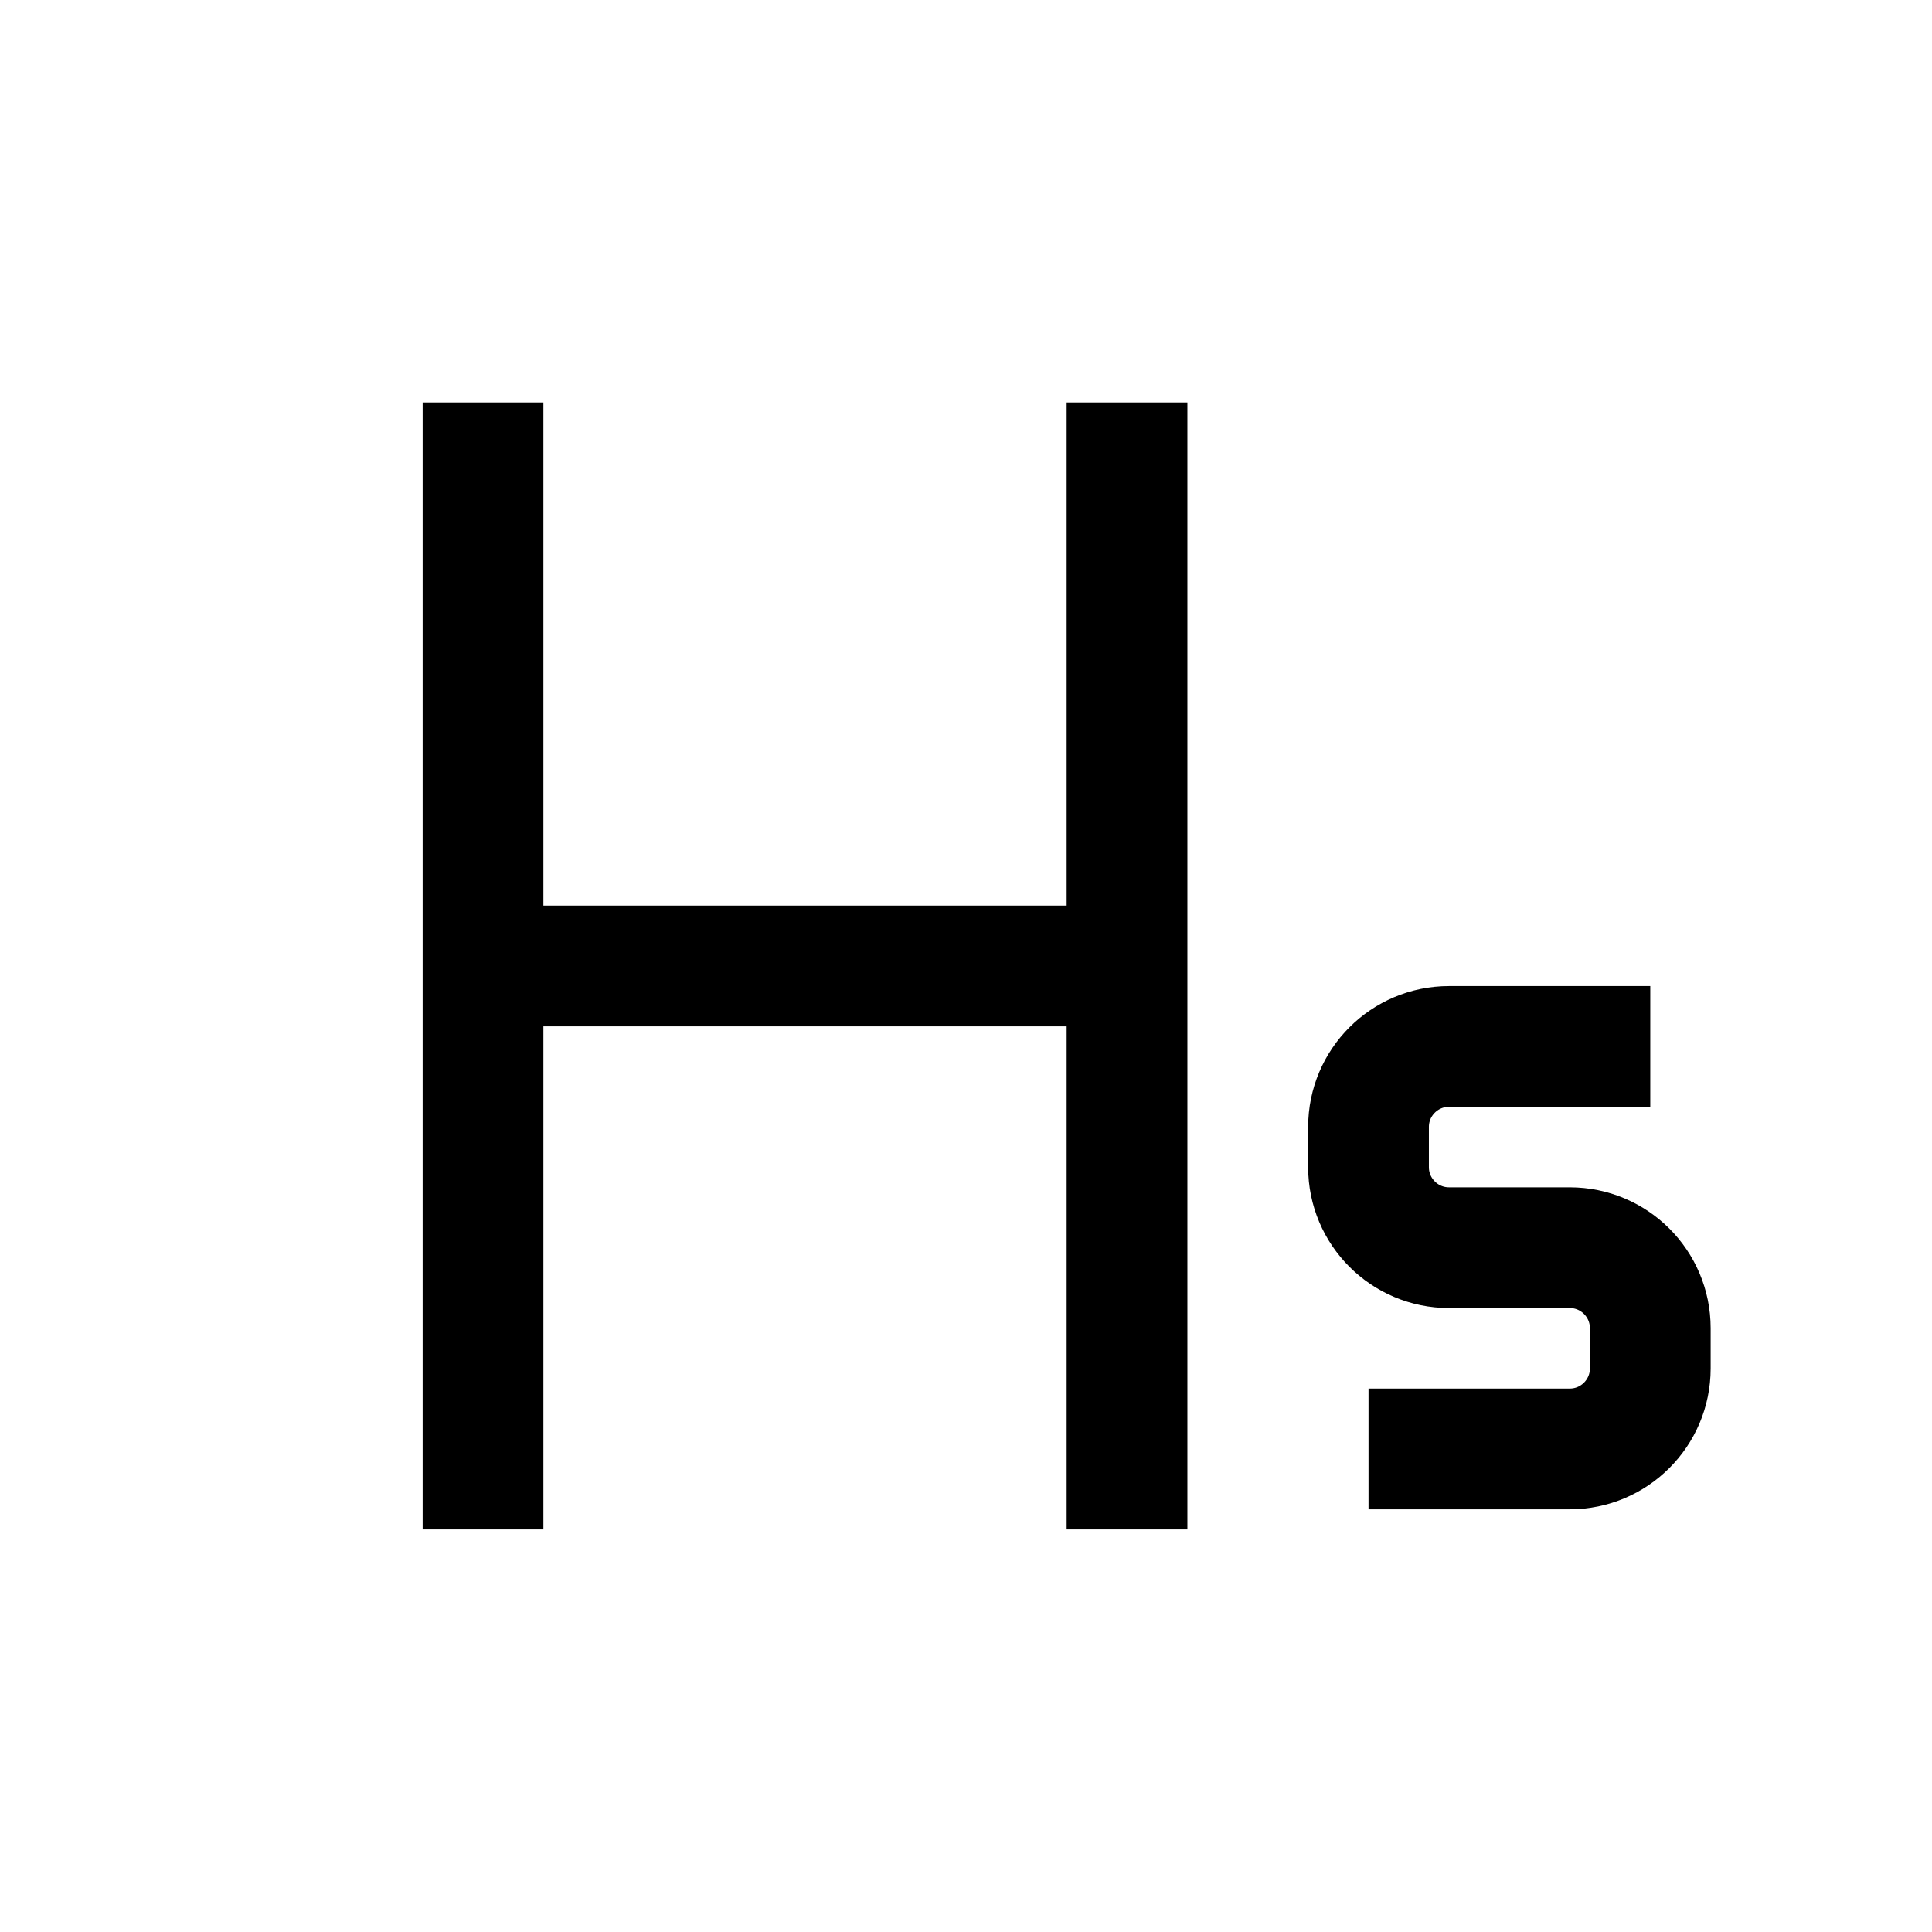
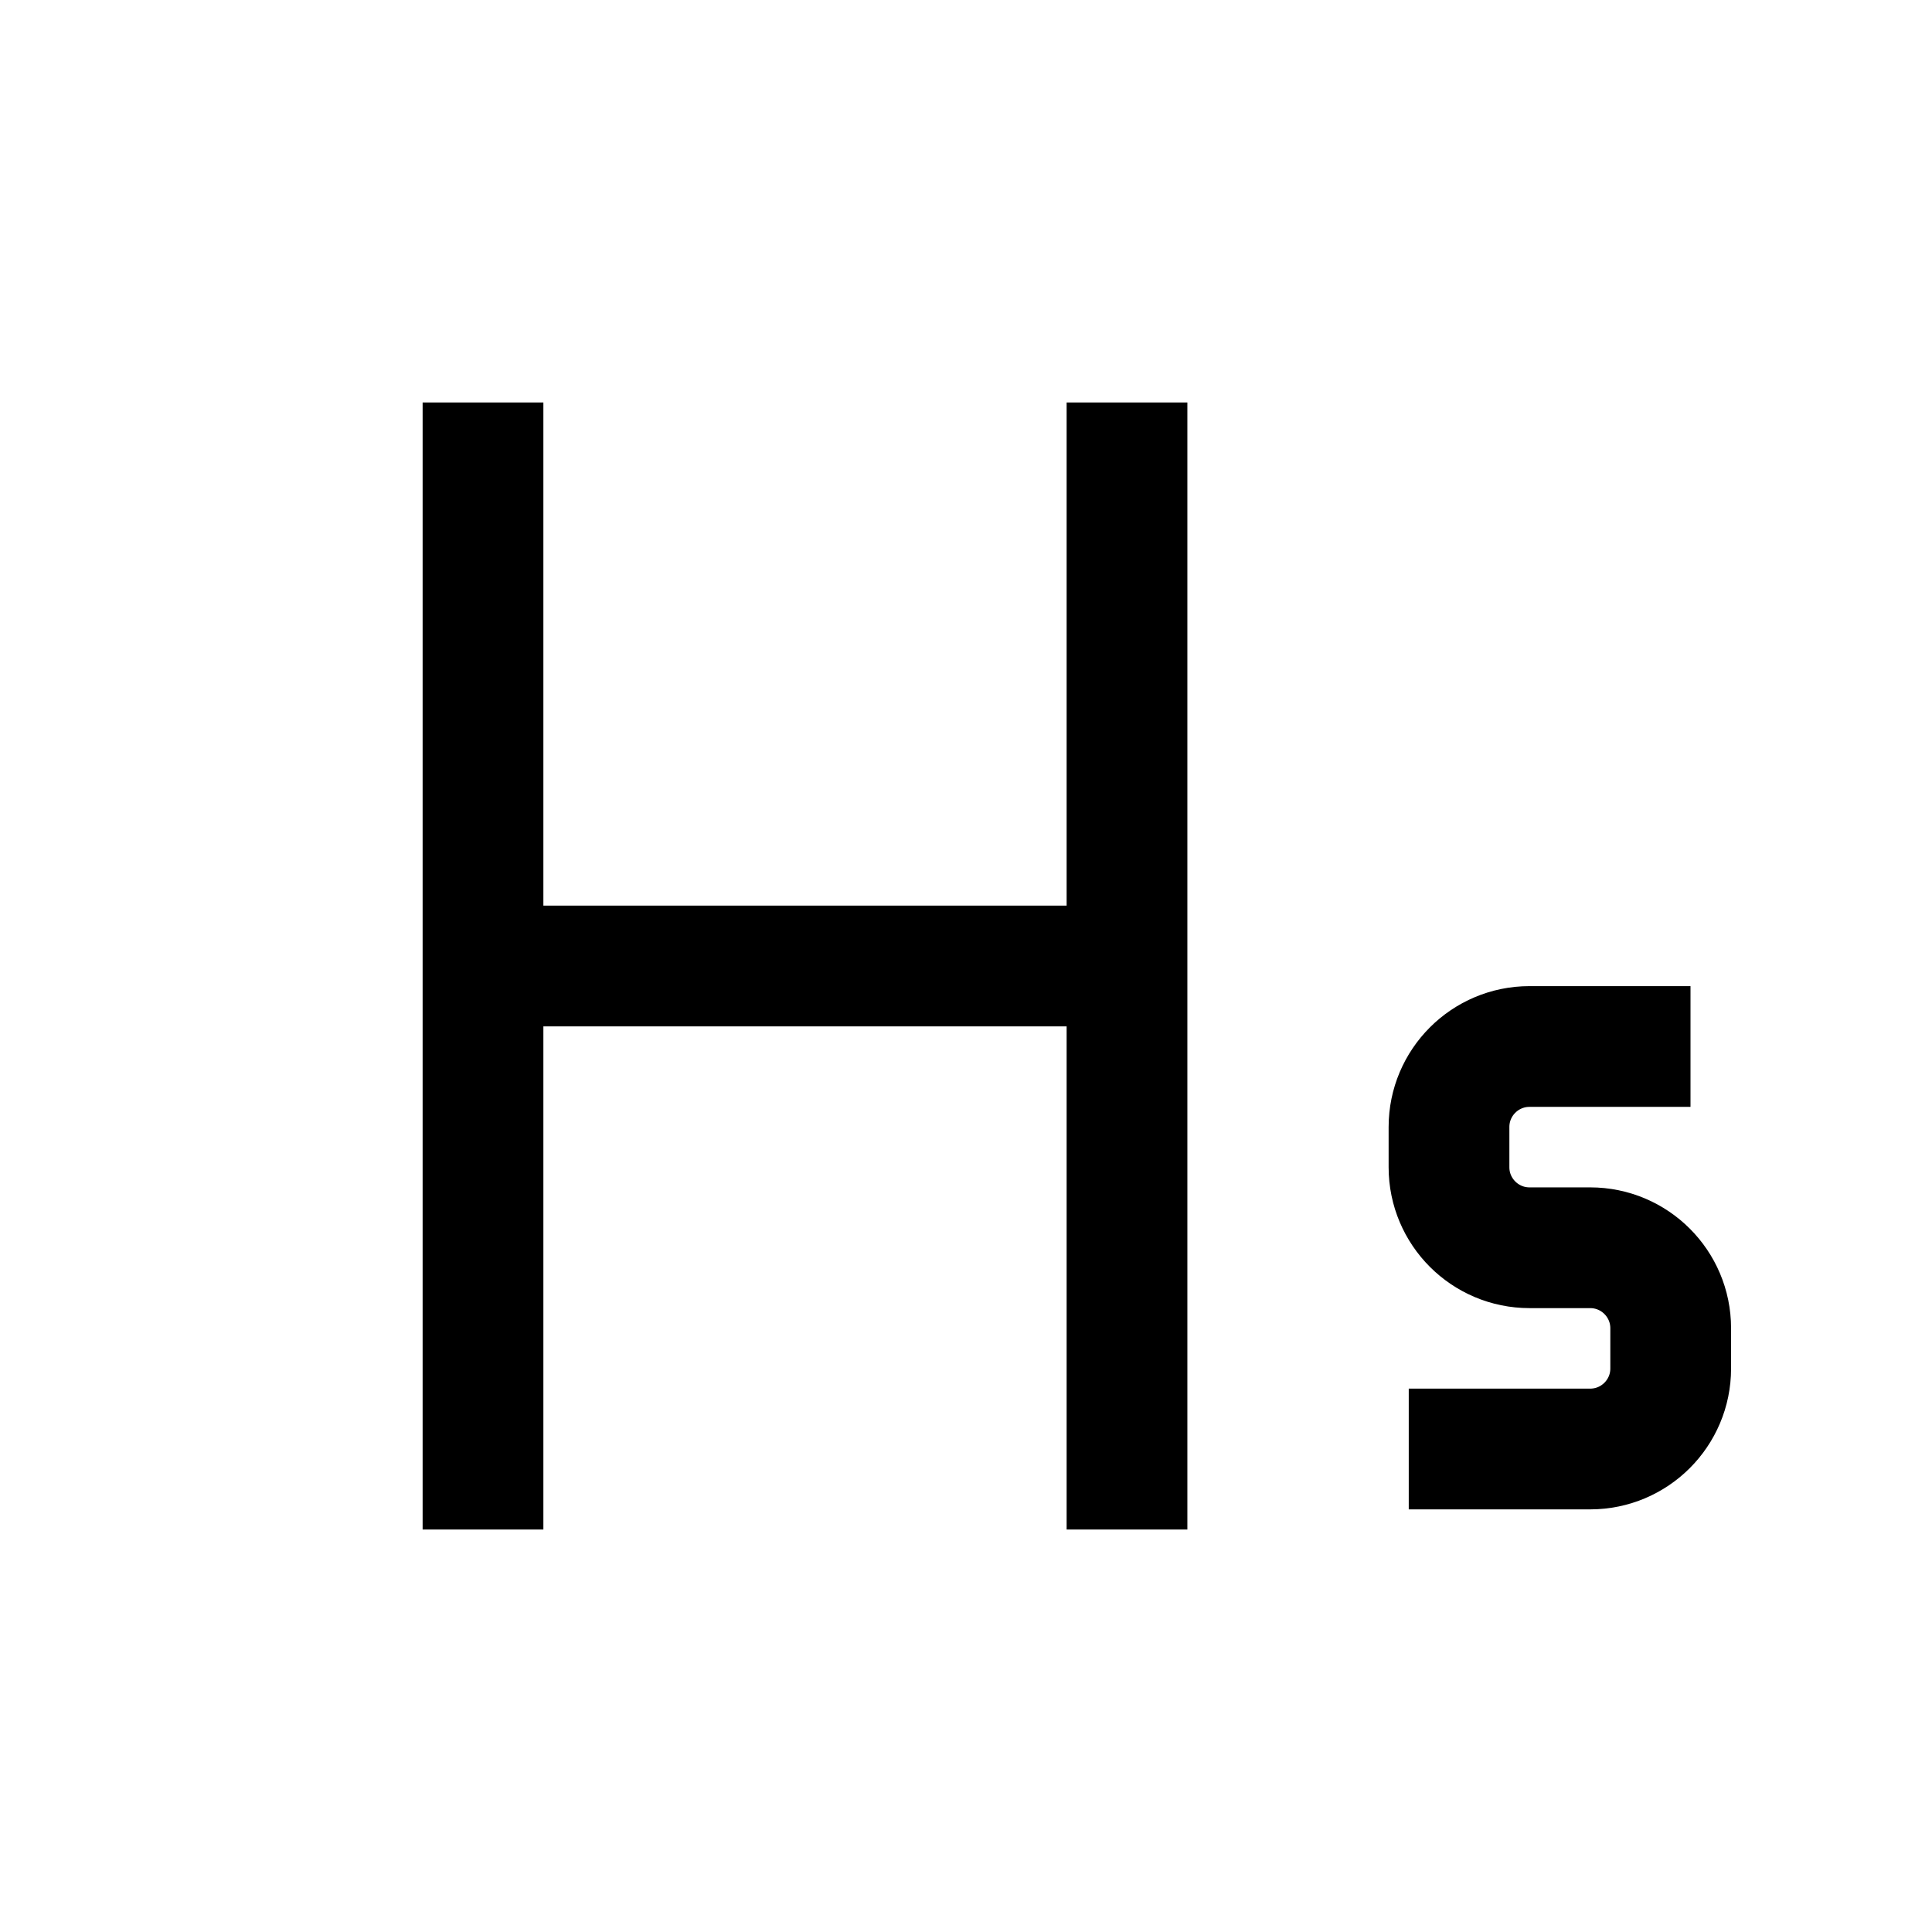
<svg xmlns="http://www.w3.org/2000/svg" width="24" height="24" viewBox="0 0 24 24" fill="none">
-   <g transform="translate(5.2503 4.9992)">
-     <path id="ToneAlpha1" d="M0.75 0V7M0.75 7V14M0.75 7H8.75M8.75 7V0M8.75 7V14M11.75 13H14.25C14.802 13 15.25 12.552 15.25 12V11.5C15.25 10.948 14.802 10.5 14.25 10.5H12.75C12.198 10.5 11.75 10.052 11.75 9.5V9C11.75 8.448 12.198 8 12.75 8H15.25" stroke="black" stroke-width="1.5" />
-   </g>
+   <path d="M6 5V12M6 12V19M6 12H14M14 12V5M14 12V19M21 13H19C18.448 13 18 13.448 18 14V14.5C18 15.052 18.448 15.5 19 15.5H19.754C20.306 15.5 20.754 15.948 20.754 16.5V17C20.754 17.552 20.306 18 19.754 18H17.5" stroke="black" stroke-width="1.5" />
</svg>
